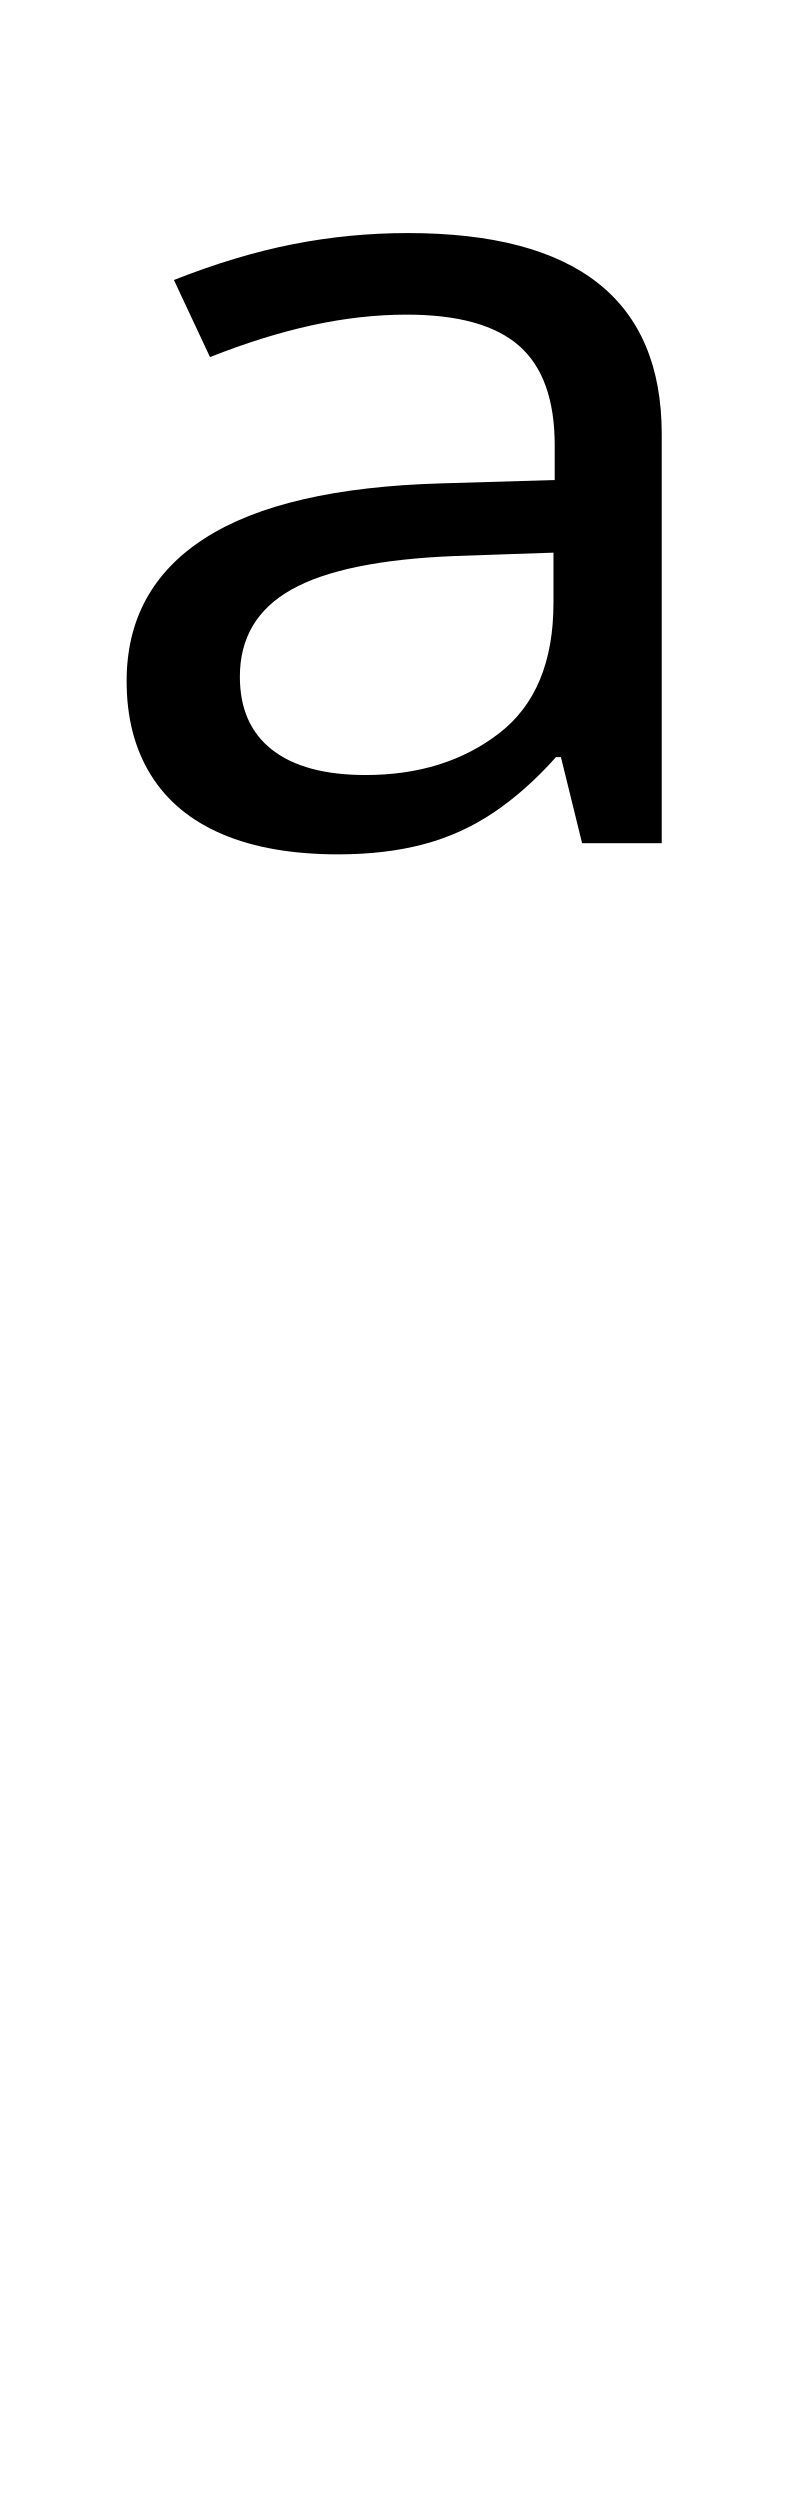
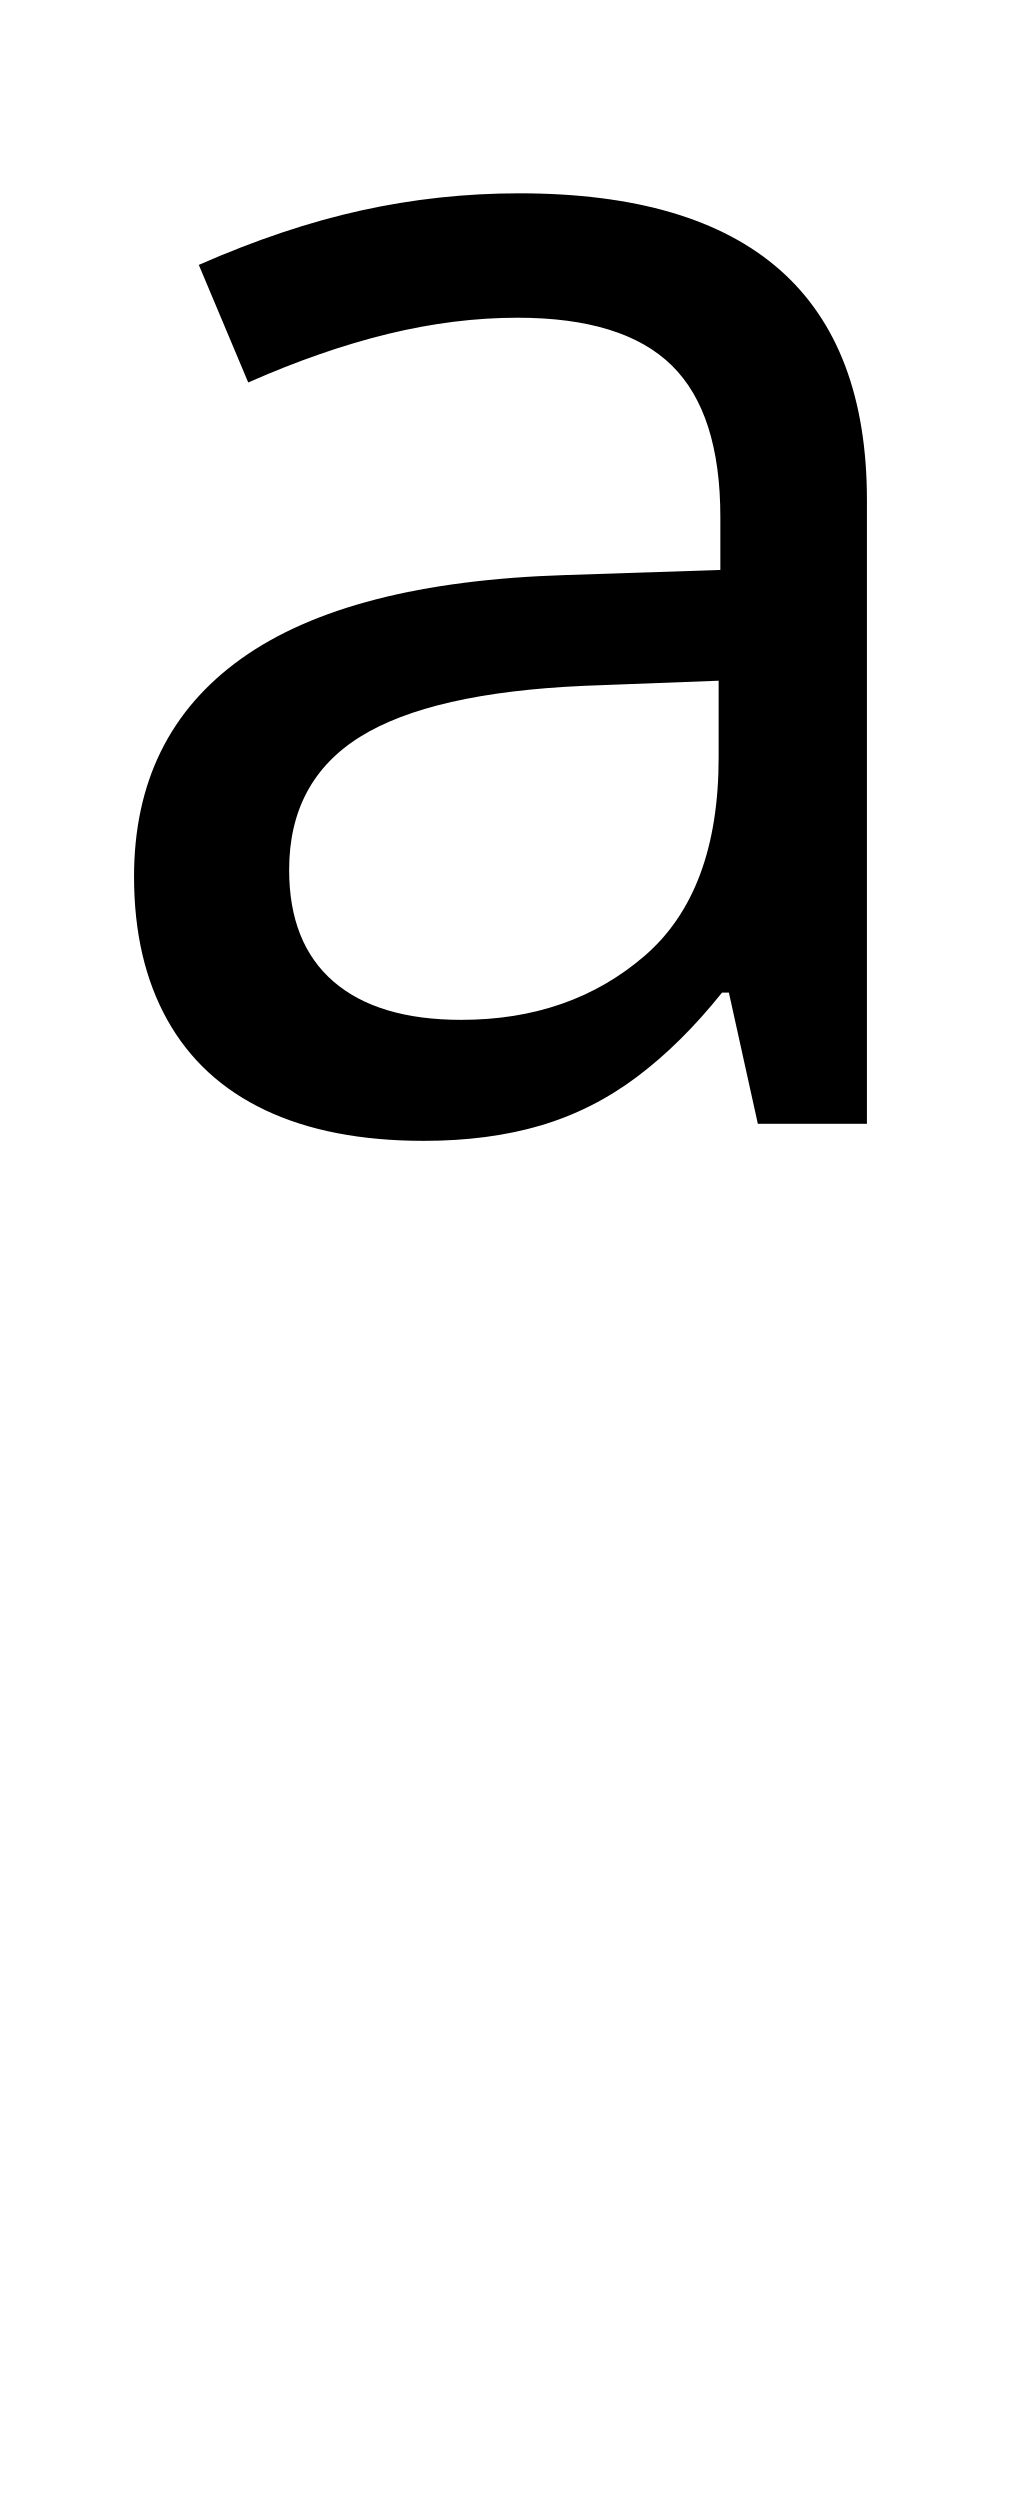
- <svg xmlns="http://www.w3.org/2000/svg" version="1.1" viewBox="-10 0 321 1000">
-   <path fill="currentColor" d="M125.271 341.744q-27.377 0 -46.292 -8.046q-18.916 -8.046 -28.622 -23.689q-9.707 -15.645 -9.707 -37.546q0 -37.099 31.359 -57.213t94.578 -21.901l45.298 -1.341v-13.857q0 -27.266 -14.188 -39.78q-14.187 -12.515 -45.048 -12.515 q-18.418 0 -37.831 4.245q-19.414 4.247 -40.818 12.739l-14.435 -30.841q24.889 -9.834 47.538 -14.303q22.648 -4.471 46.044 -4.471q50.773 0 76.16 20.113q25.387 20.114 25.387 60.342v163.593h-31.857l-8.463 -34.417h-1.991 q-11.946 13.41 -24.889 22.126q-12.941 8.716 -28.124 12.739q-15.183 4.022 -34.099 4.022zM136.222 310.009q31.858 0 53.512 -16.762t21.653 -52.072v-20.114l-39.324 1.341q-44.8 1.788 -65.458 13.409q-20.657 11.622 -20.657 34.864 q0 19.22 12.941 29.277q12.943 10.057 37.333 10.057z" />
+ <svg xmlns="http://www.w3.org/2000/svg" version="1.1" viewBox="-10 0 413 1000">
+   <path fill="currentColor" d="M159.513 456.342q-37.495 0 -63.401 -12.271q-25.907 -12.271 -39.201 -36.13q-13.295 -23.858 -13.295 -57.26q0 -56.58 42.95 -87.256q42.949 -30.677 129.534 -33.401l62.04 -2.045v-21.135q0 -41.582 -19.431 -60.668 q-19.43 -19.086 -61.697 -19.086q-25.227 0 -51.815 6.474q-26.59 6.477 -55.904 19.428l-19.771 -47.034q34.087 -14.998 65.108 -21.814q31.019 -6.819 63.062 -6.819q69.54 0 104.309 30.675q34.77 30.677 34.77 92.027v249.495 h-43.632l-11.591 -52.488h-2.728q-16.361 20.451 -34.088 33.745q-17.724 13.292 -38.519 19.428q-20.794 6.135 -46.701 6.135zM174.512 407.941q43.634 0 73.29 -25.561q29.656 -25.564 29.656 -79.417v-30.677l-53.859 2.046 q-61.357 2.727 -89.651 20.45q-28.292 17.725 -28.292 53.171q0 29.312 17.725 44.651q17.727 15.337 51.132 15.337z" />
</svg>
